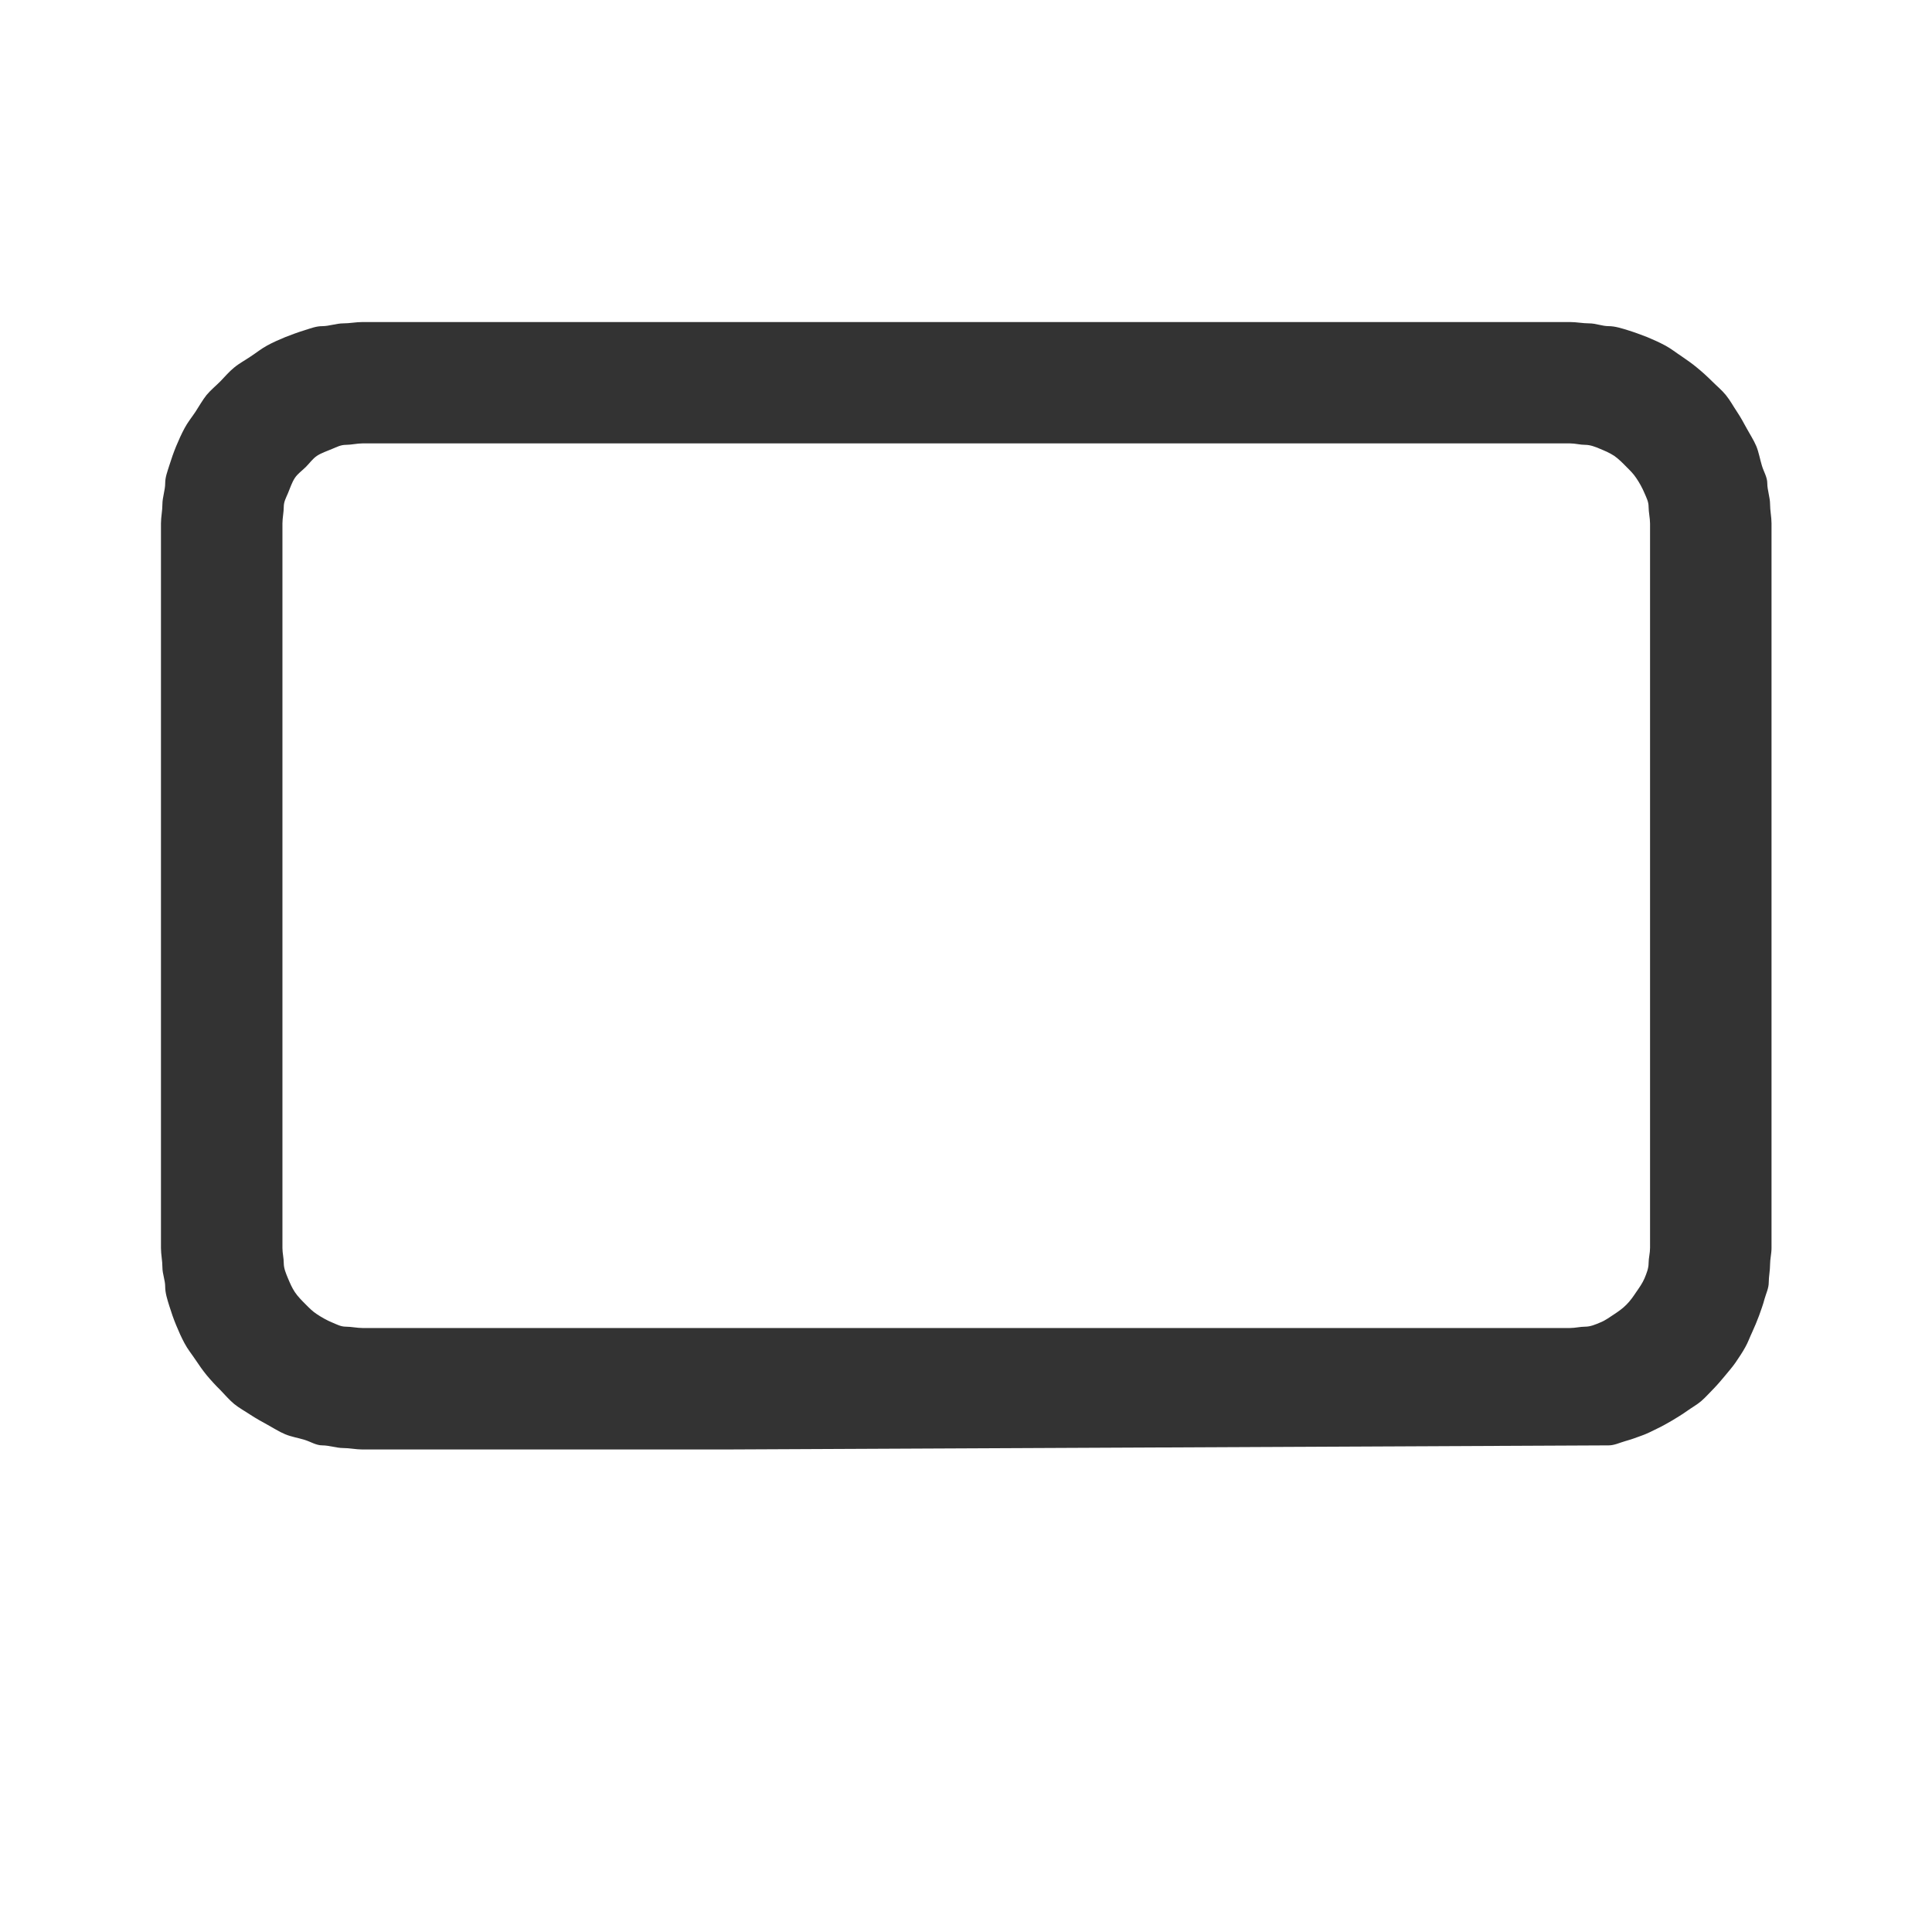
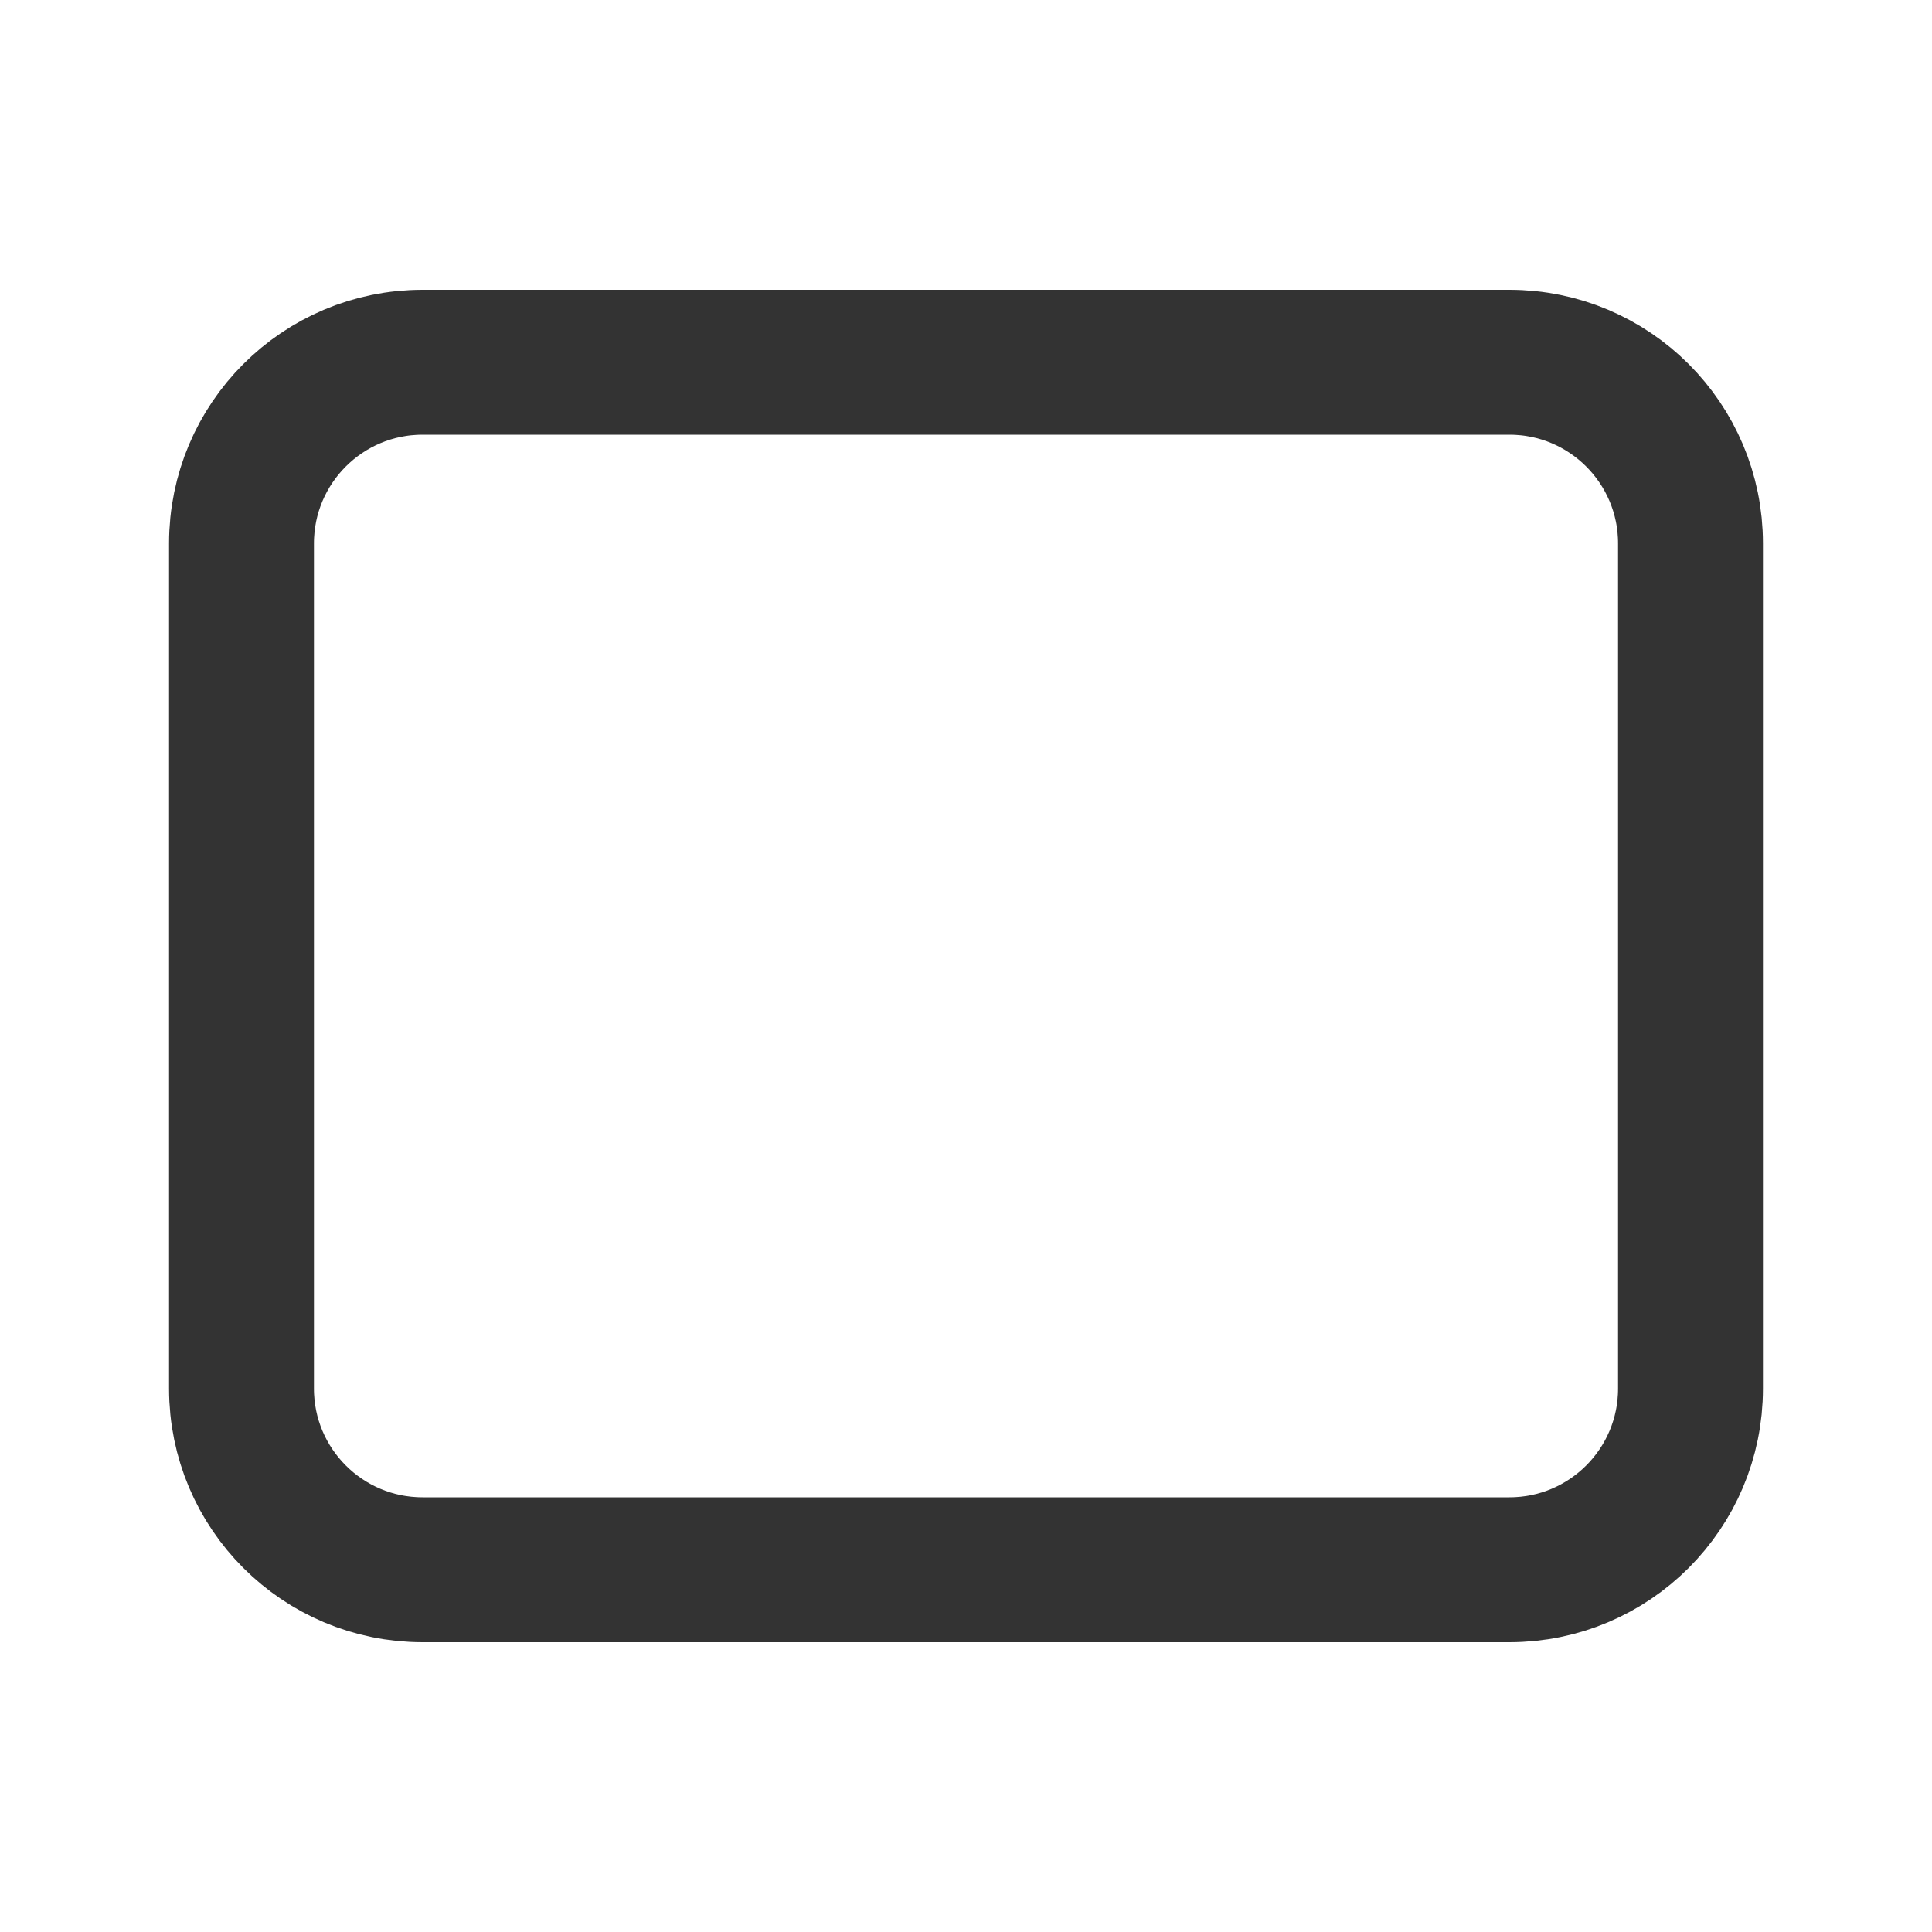
<svg xmlns="http://www.w3.org/2000/svg" width="16" height="16" viewBox="0 0 16 16" fill="none">
-   <path d="M13.002 2.667L3.002 2.667C2.947 2.667 2.896 2.678 2.842 2.678C2.788 2.678 2.724 2.701 2.67 2.701C2.617 2.701 2.574 2.719 2.522 2.735C2.47 2.751 2.412 2.772 2.362 2.792C2.311 2.813 2.261 2.835 2.213 2.861C2.165 2.887 2.122 2.922 2.076 2.952C2.031 2.983 1.981 3.009 1.939 3.044C1.897 3.078 1.863 3.119 1.825 3.158C1.786 3.197 1.745 3.23 1.71 3.272C1.676 3.315 1.649 3.364 1.619 3.41C1.589 3.455 1.553 3.499 1.528 3.547C1.502 3.595 1.48 3.645 1.459 3.695C1.438 3.746 1.418 3.803 1.402 3.855C1.386 3.907 1.368 3.95 1.368 4.004C1.368 4.057 1.345 4.121 1.345 4.175C1.345 4.23 1.333 4.281 1.333 4.335L1.333 10.335C1.333 10.39 1.345 10.441 1.345 10.495C1.345 10.55 1.368 10.602 1.368 10.655C1.368 10.709 1.386 10.763 1.402 10.815C1.418 10.867 1.438 10.925 1.459 10.975C1.48 11.026 1.502 11.076 1.528 11.124C1.553 11.172 1.589 11.216 1.619 11.261C1.649 11.306 1.676 11.345 1.71 11.387C1.745 11.429 1.786 11.474 1.825 11.512C1.863 11.551 1.897 11.592 1.939 11.627C1.981 11.661 2.031 11.688 2.076 11.718C2.122 11.748 2.165 11.772 2.213 11.798C2.261 11.824 2.311 11.857 2.362 11.878C2.412 11.899 2.47 11.908 2.522 11.924C2.574 11.94 2.617 11.97 2.67 11.97C2.724 11.97 2.788 11.992 2.842 11.992C2.896 11.992 2.947 12.004 3.002 12.004L5.996 12.004L5.996 10.998L3.002 10.998C2.958 10.998 2.908 10.987 2.865 10.987C2.822 10.987 2.791 10.969 2.75 10.952C2.71 10.936 2.661 10.908 2.625 10.884C2.588 10.86 2.564 10.835 2.533 10.804C2.502 10.773 2.466 10.737 2.442 10.701C2.418 10.665 2.402 10.627 2.385 10.587C2.368 10.546 2.35 10.504 2.35 10.461C2.35 10.418 2.339 10.379 2.339 10.335L2.339 4.335C2.339 4.291 2.35 4.241 2.35 4.198C2.35 4.155 2.368 4.124 2.385 4.084C2.402 4.043 2.418 3.994 2.442 3.958C2.466 3.922 2.502 3.898 2.533 3.867C2.564 3.836 2.588 3.8 2.625 3.775C2.661 3.751 2.71 3.735 2.75 3.718C2.791 3.701 2.822 3.684 2.865 3.684C2.908 3.684 2.958 3.672 3.002 3.672L13.002 3.672C13.046 3.672 13.085 3.684 13.128 3.684C13.171 3.684 13.213 3.701 13.253 3.718C13.294 3.735 13.331 3.751 13.368 3.775C13.404 3.8 13.44 3.836 13.47 3.867C13.501 3.898 13.526 3.922 13.55 3.958C13.575 3.994 13.602 4.043 13.619 4.084C13.636 4.124 13.653 4.155 13.653 4.198C13.653 4.241 13.665 4.291 13.665 4.335L13.665 10.335C13.665 10.379 13.653 10.418 13.653 10.461C13.653 10.504 13.636 10.546 13.619 10.587C13.602 10.627 13.575 10.665 13.55 10.701C13.526 10.737 13.501 10.773 13.47 10.804C13.44 10.835 13.404 10.86 13.368 10.884C13.331 10.908 13.294 10.936 13.253 10.952C13.213 10.969 13.171 10.987 13.128 10.987C13.085 10.987 13.046 10.998 13.002 10.998L12.636 10.998L5.996 10.998L5.996 12.004L13.322 11.97C13.369 11.97 13.413 11.948 13.459 11.935C13.505 11.922 13.551 11.906 13.596 11.889C13.641 11.873 13.679 11.853 13.722 11.832C13.765 11.812 13.806 11.788 13.848 11.764C13.889 11.739 13.934 11.712 13.973 11.684C14.012 11.656 14.051 11.635 14.088 11.604C14.124 11.573 14.157 11.535 14.191 11.501C14.224 11.467 14.251 11.435 14.282 11.398C14.312 11.361 14.346 11.323 14.373 11.284C14.4 11.244 14.43 11.2 14.453 11.158C14.477 11.116 14.49 11.076 14.511 11.032C14.531 10.989 14.551 10.94 14.568 10.895C14.584 10.85 14.601 10.804 14.613 10.758C14.626 10.712 14.648 10.668 14.648 10.621C14.648 10.574 14.659 10.52 14.659 10.472C14.659 10.425 14.671 10.383 14.671 10.335L14.671 4.335C14.671 4.281 14.659 4.23 14.659 4.175C14.659 4.121 14.636 4.057 14.636 4.004C14.636 3.95 14.606 3.907 14.591 3.855C14.575 3.803 14.566 3.746 14.545 3.695C14.524 3.645 14.491 3.595 14.465 3.547C14.439 3.499 14.415 3.455 14.385 3.41C14.354 3.364 14.328 3.315 14.293 3.272C14.259 3.23 14.218 3.197 14.179 3.158C14.14 3.119 14.095 3.078 14.053 3.044C14.011 3.009 13.973 2.983 13.928 2.952C13.882 2.922 13.839 2.887 13.79 2.861C13.742 2.835 13.692 2.813 13.642 2.792C13.591 2.772 13.534 2.751 13.482 2.735C13.43 2.719 13.375 2.701 13.322 2.701C13.268 2.701 13.216 2.678 13.162 2.678C13.108 2.678 13.056 2.667 13.002 2.667Z" fill="#333333" />
+   <rect x="2" y="3" width="12" height="10" rx="1.5" stroke="#333333" stroke-width="1.2" fill="none" />
</svg>
